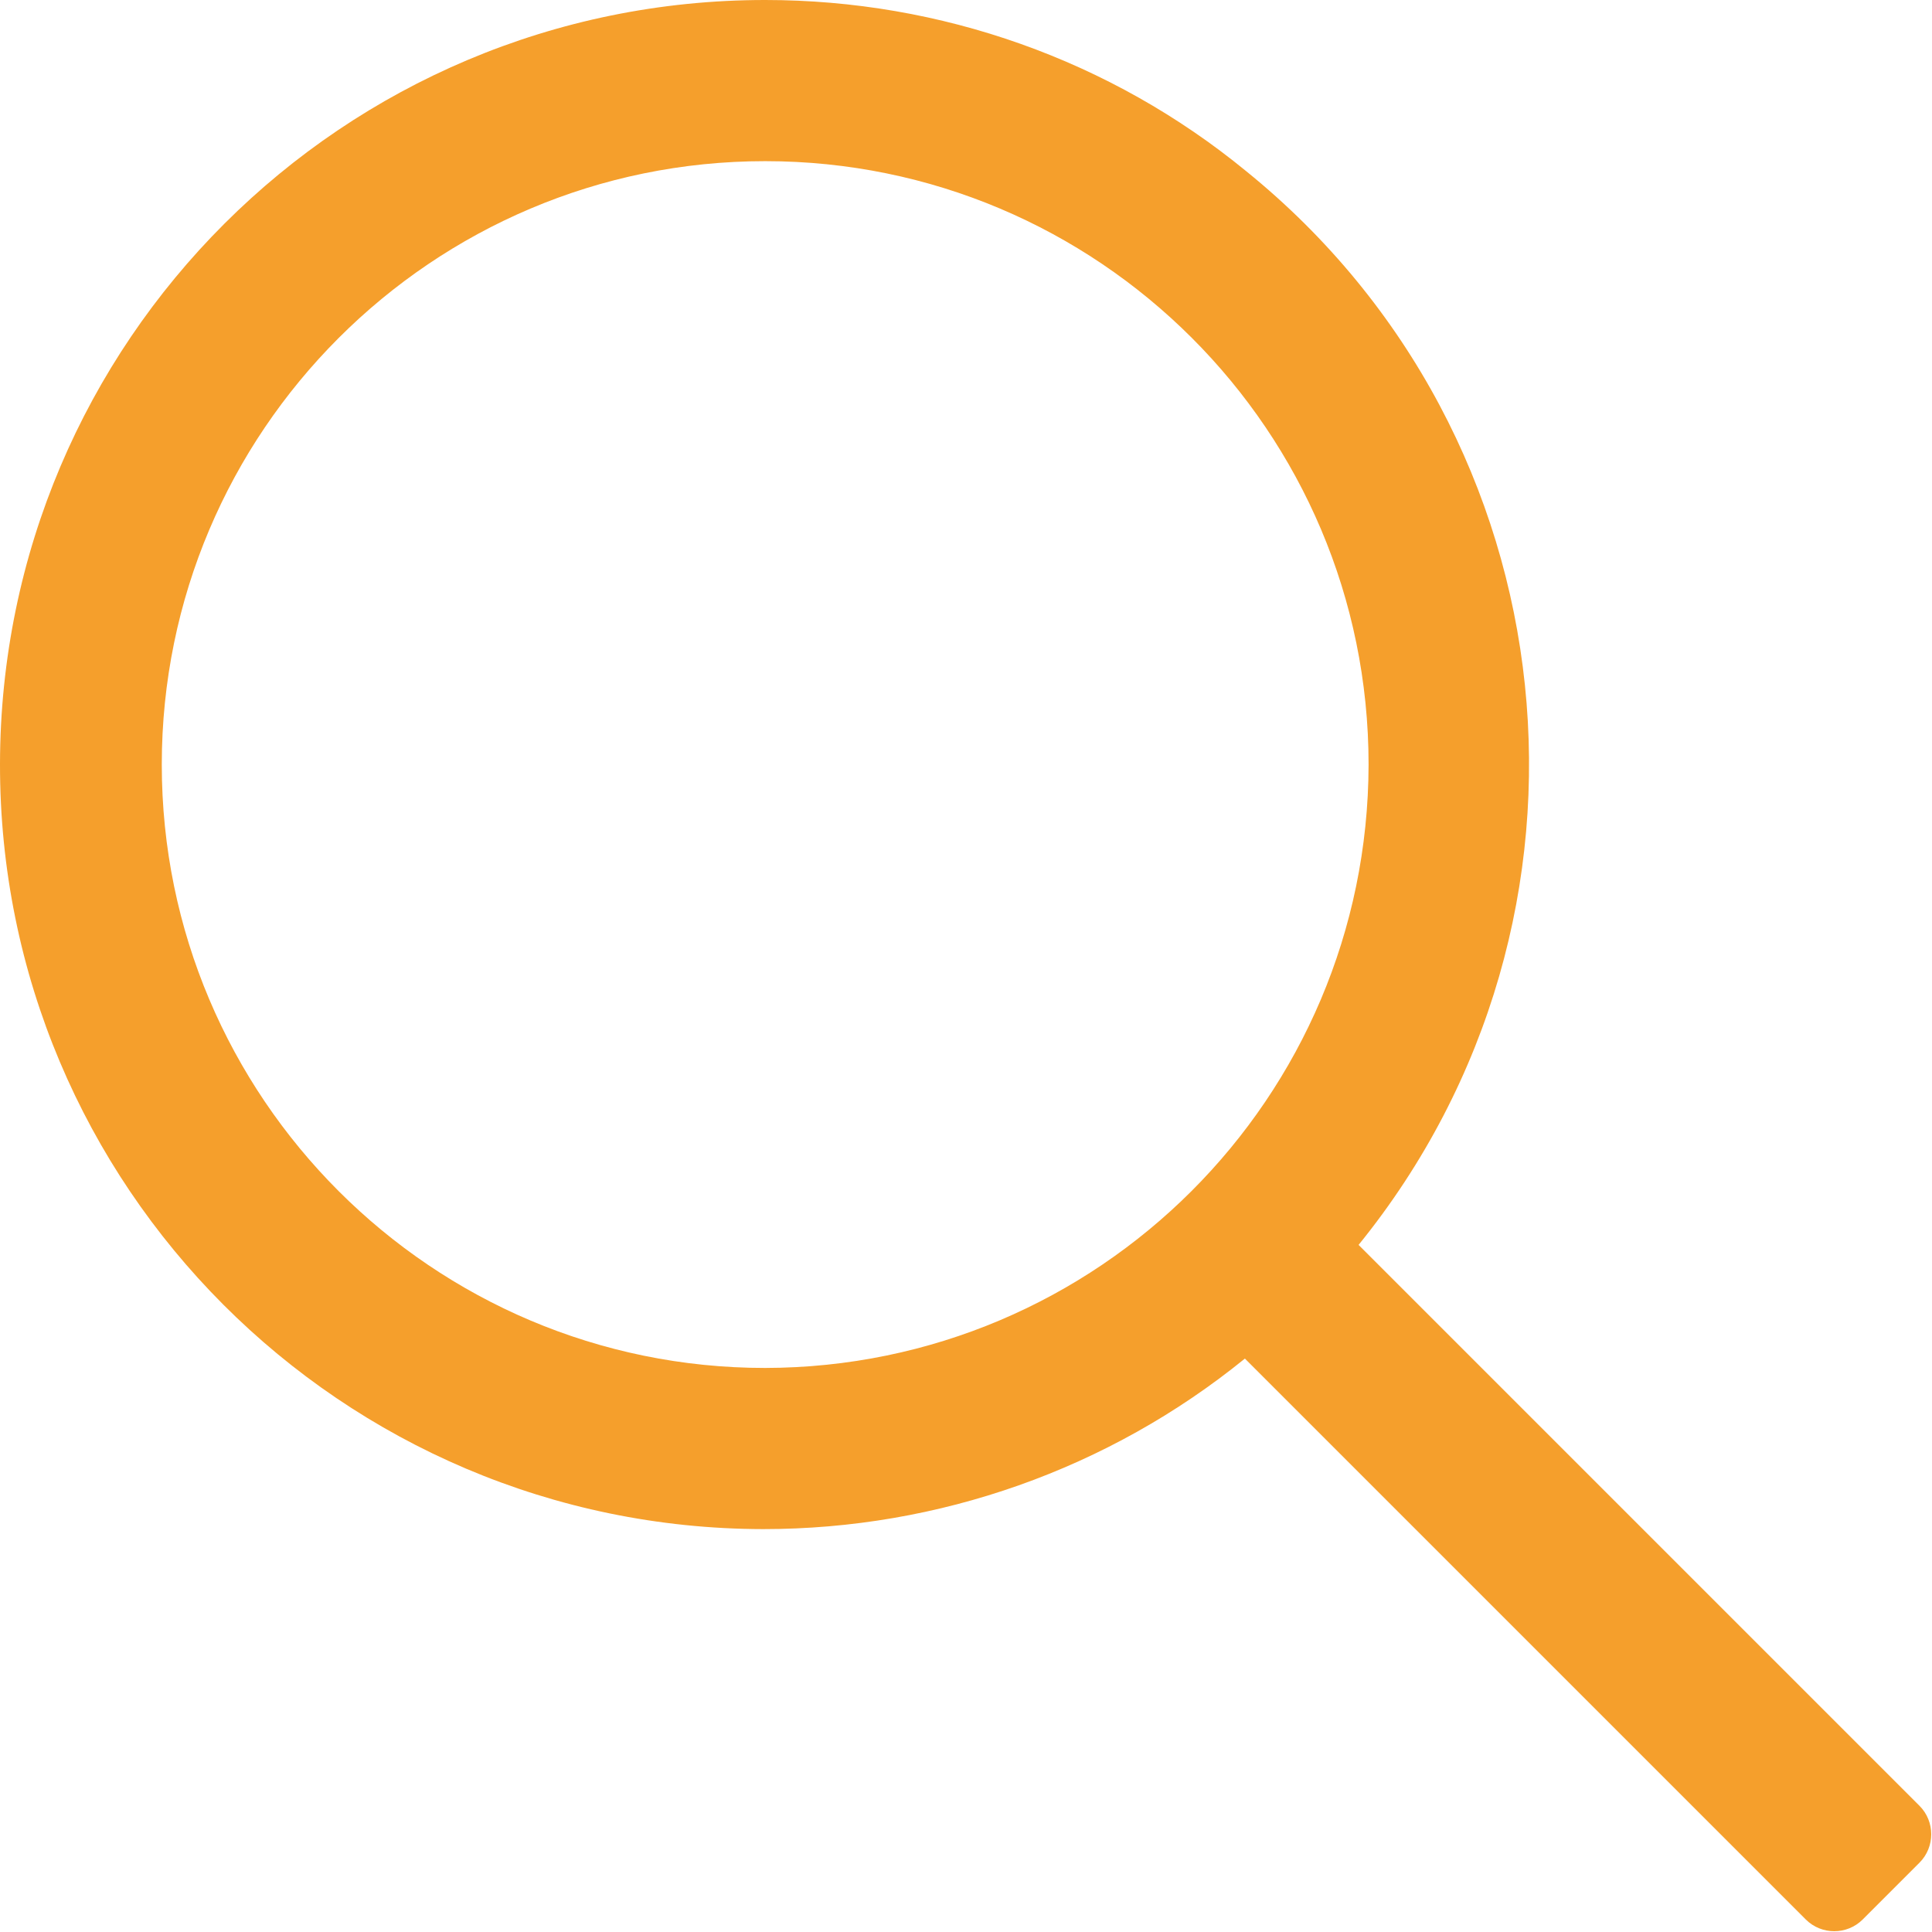
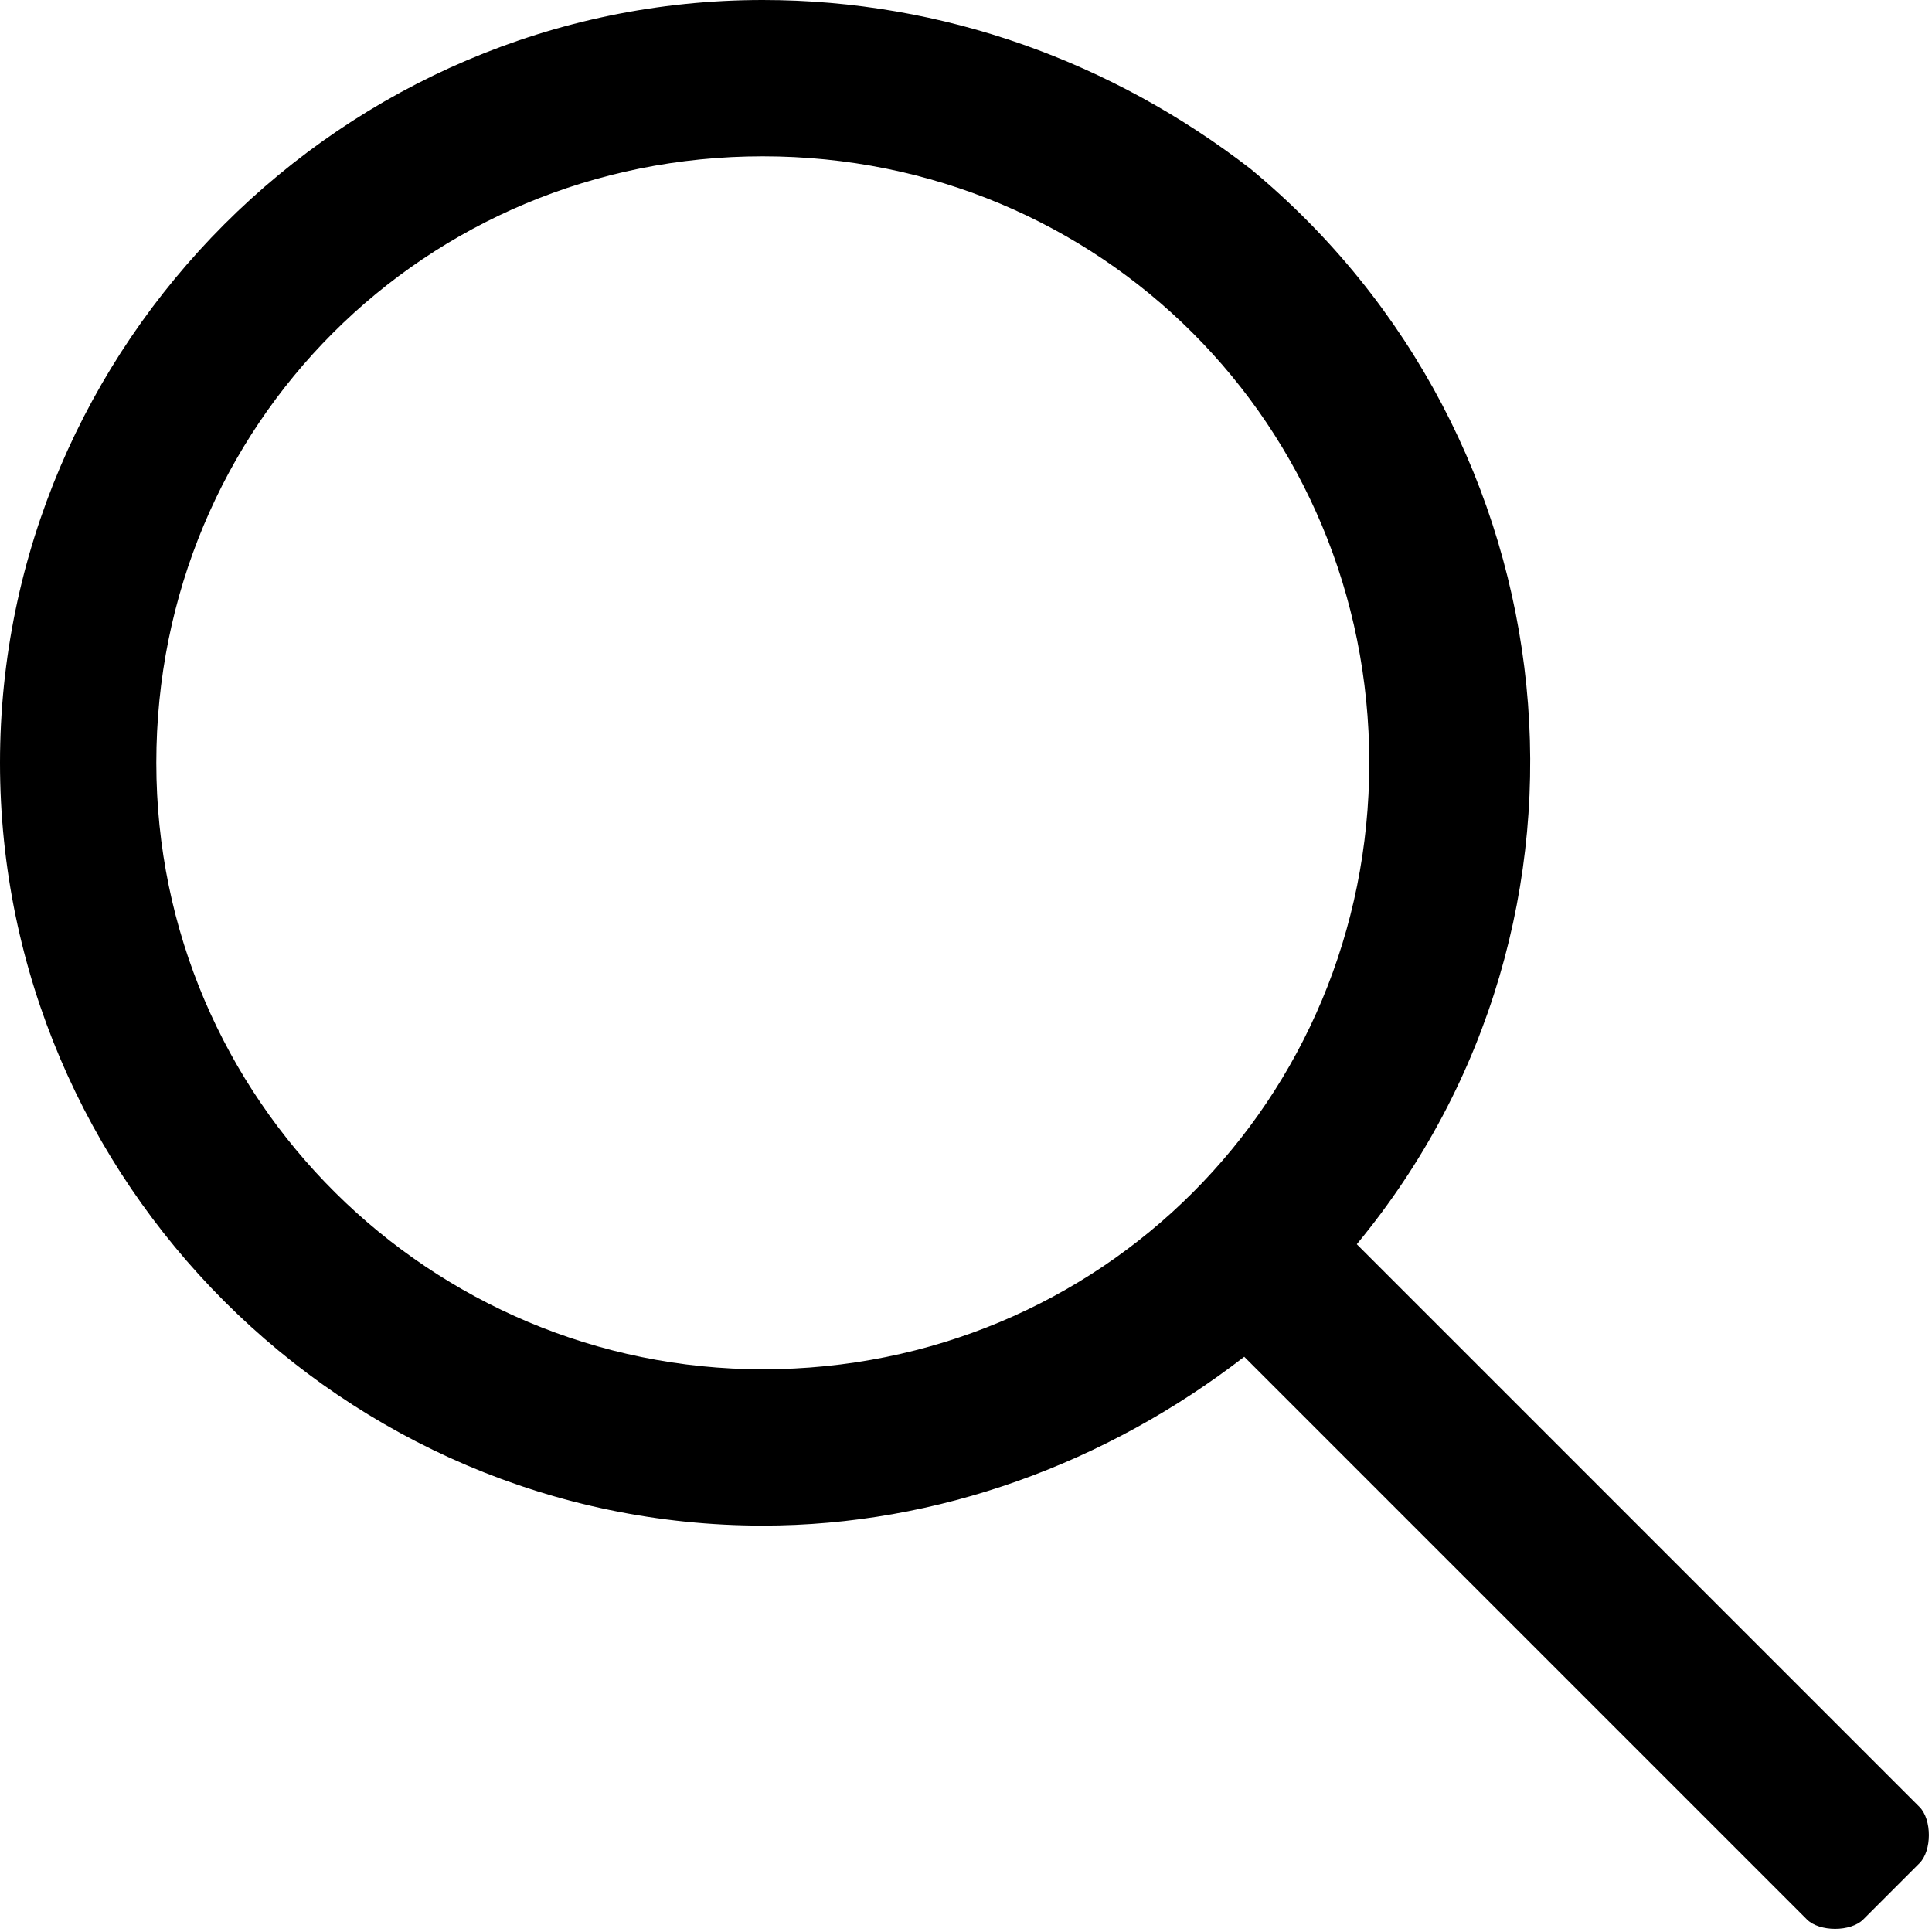
- <svg xmlns="http://www.w3.org/2000/svg" version="1.1" id="Layer_1" x="0px" y="0px" viewBox="0 0 30.93 30.92" style="enable-background:new 0 0 30.93 30.92;" xml:space="preserve">
-   <style type="text/css">
- 	.st0{fill:#F59F2C;}
- </style>
+ <svg xmlns="http://www.w3.org/2000/svg" version="1.1" id="Layer_1" x="0px" y="0px" viewBox="0 0 30.9 30.9" style="enable-background:new 0 0 30.9 30.9;" xml:space="preserve">
  <g>
-     <path id="Path_347" class="st0" d="M12.25,0C5.49,0,0.01,5.47,0,12.23c-0.01,6.76,5.47,12.24,12.22,12.25   c2.81,0,5.53-0.96,7.71-2.73l8.98,8.98c0.25,0.25,0.66,0.25,0.91,0c0,0,0,0,0,0l0.91-0.91c0.25-0.25,0.25-0.66,0-0.91c0,0,0,0,0,0   l-8.98-8.98c4.25-5.24,3.45-12.94-1.8-17.19C17.78,0.96,15.06,0,12.25,0L12.25,0z M12.25,21.9c-5.33,0-9.66-4.33-9.66-9.66   c0-5.33,4.33-9.66,9.66-9.66c5.33,0,9.66,4.32,9.66,9.66C21.9,17.58,17.58,21.89,12.25,21.9L12.25,21.9z" />
+     <path id="Path_347" d="M12.2,0C5.5,0,0,5.5,0,12.2s5.5,12.2,12.2,12.2c2.8,0,5.5-1,7.7-2.7l9,9c0.2,0.2,0.7,0.2,0.9,0l0,0l0.9-0.9   c0.2-0.2,0.2-0.7,0-0.9l0,0l-9-9C26,14.7,25.2,7,20,2.7C17.8,1,15.1,0,12.2,0L12.2,0z M12.2,21.9c-5.3,0-9.7-4.3-9.7-9.7   s4.3-9.7,9.7-9.7s9.7,4.3,9.7,9.7S17.6,21.9,12.2,21.9L12.2,21.9z" />
  </g>
</svg>
